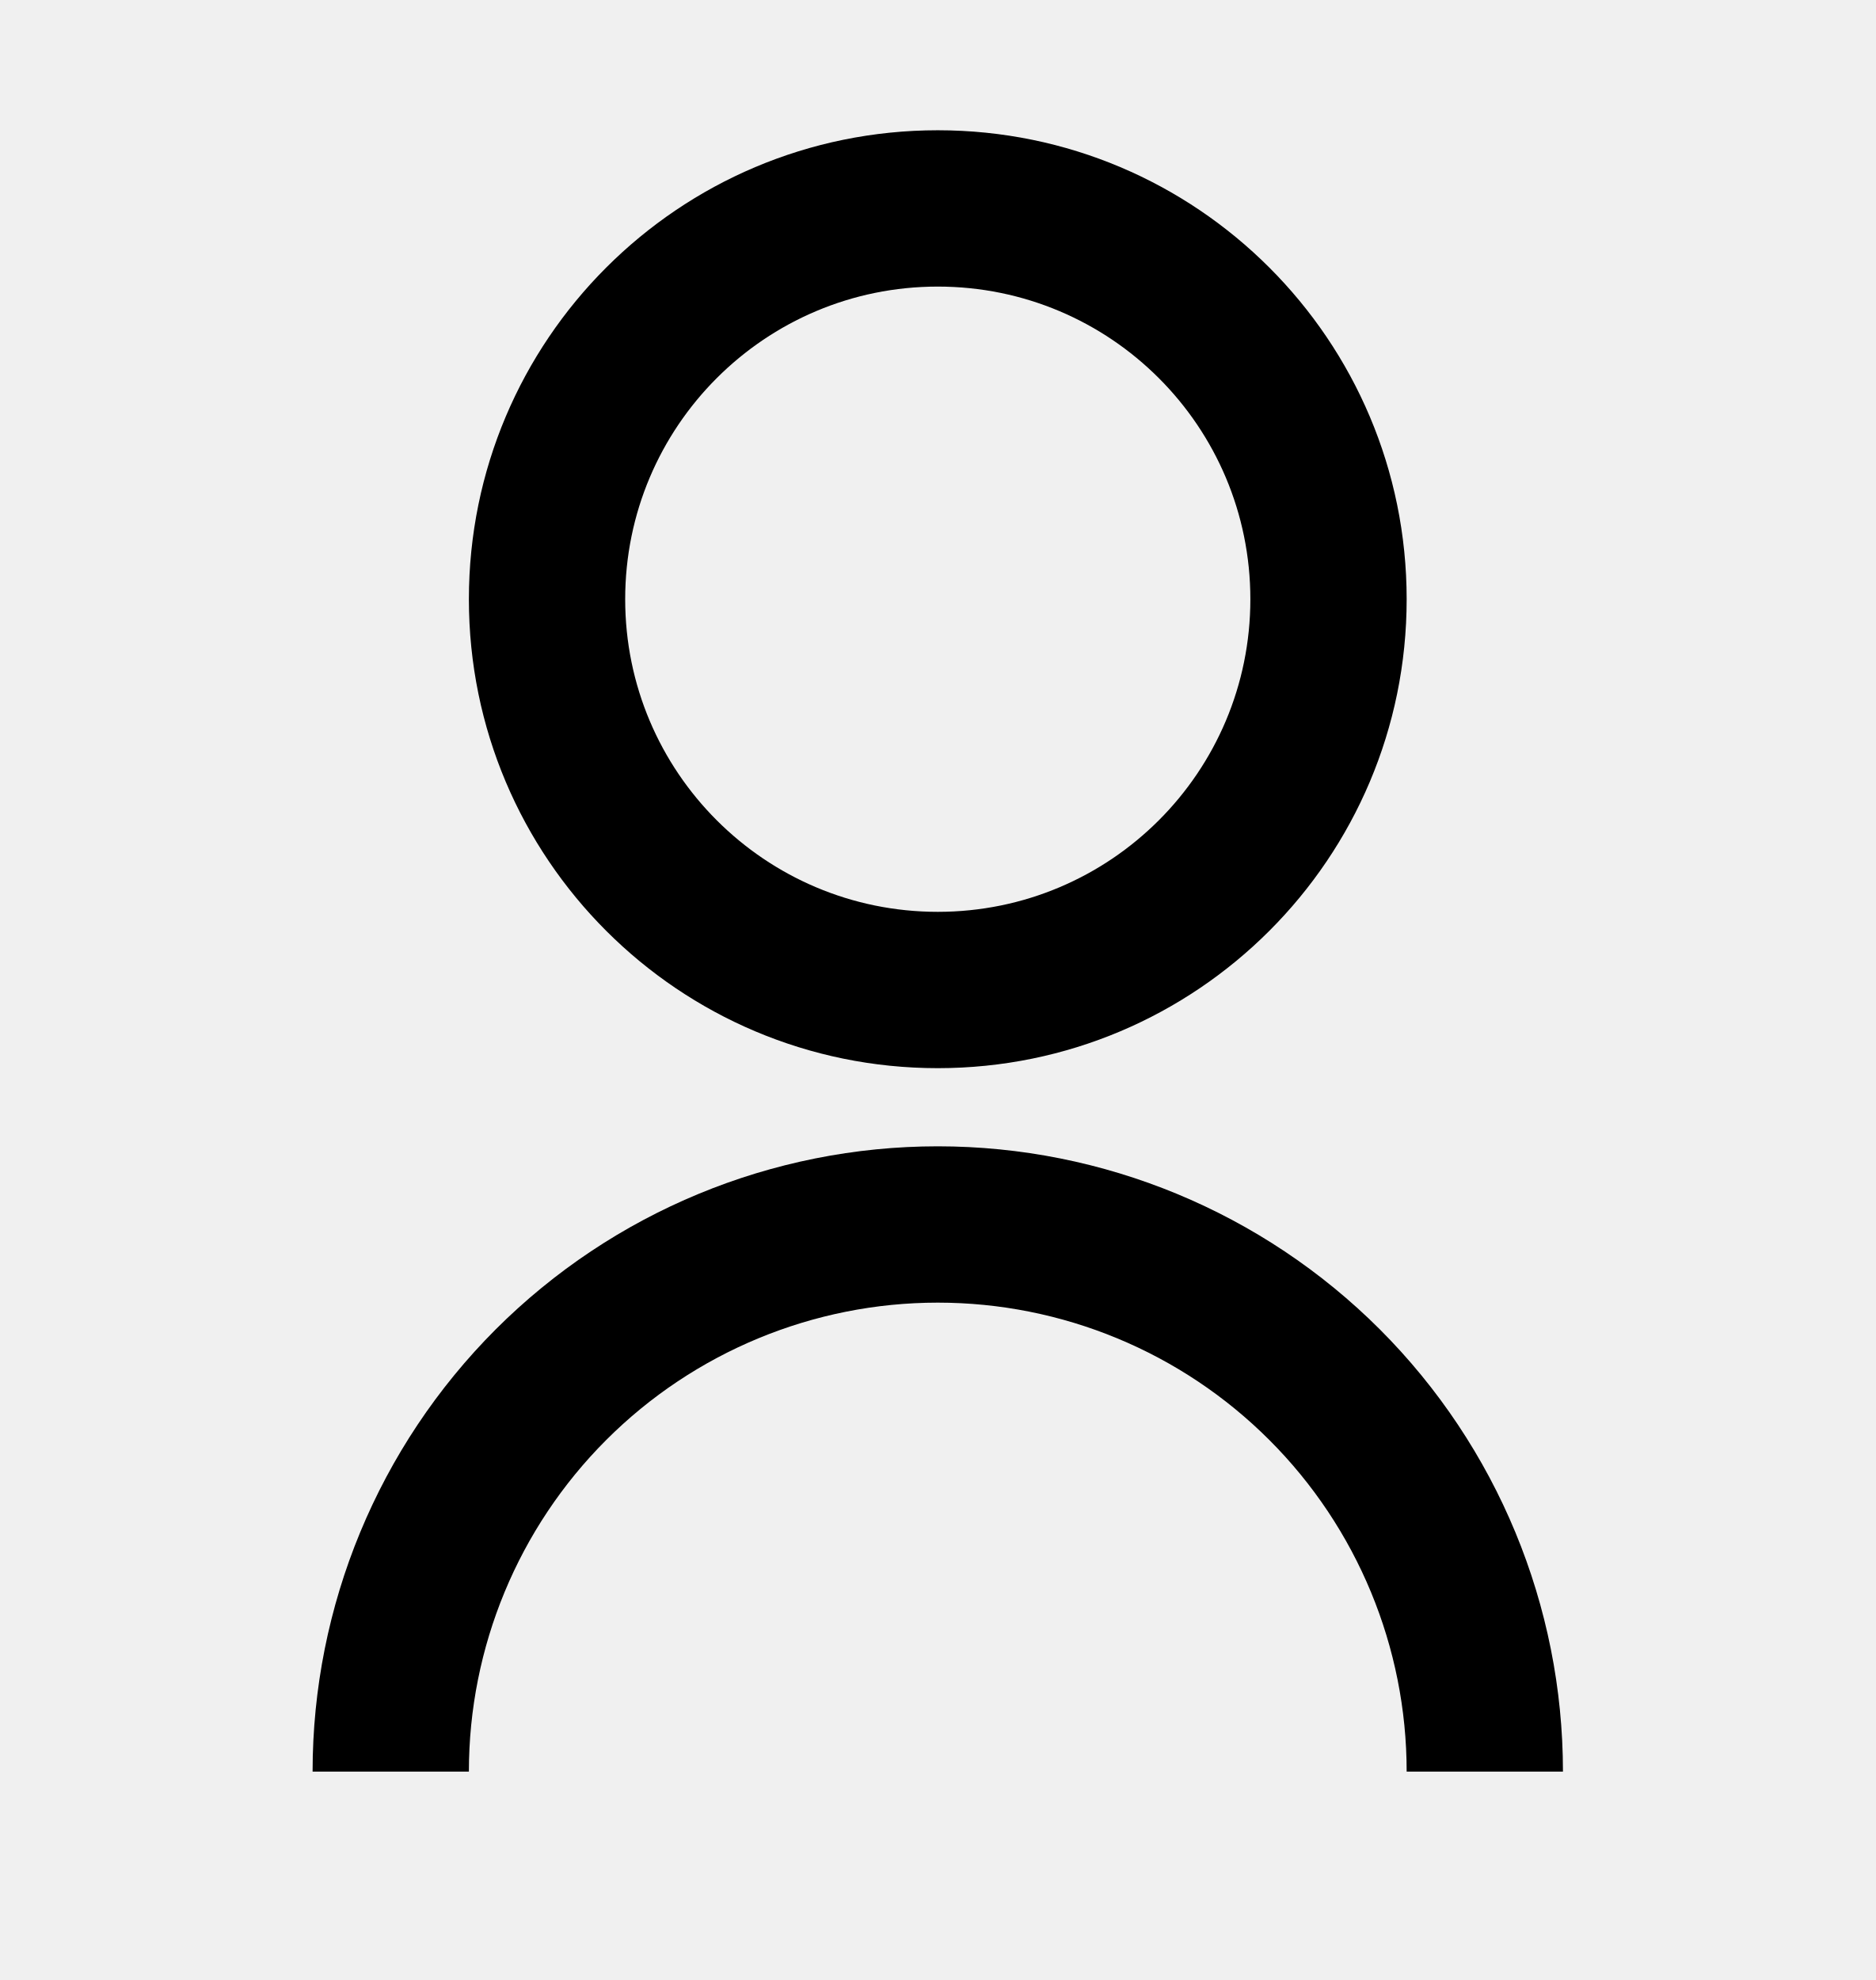
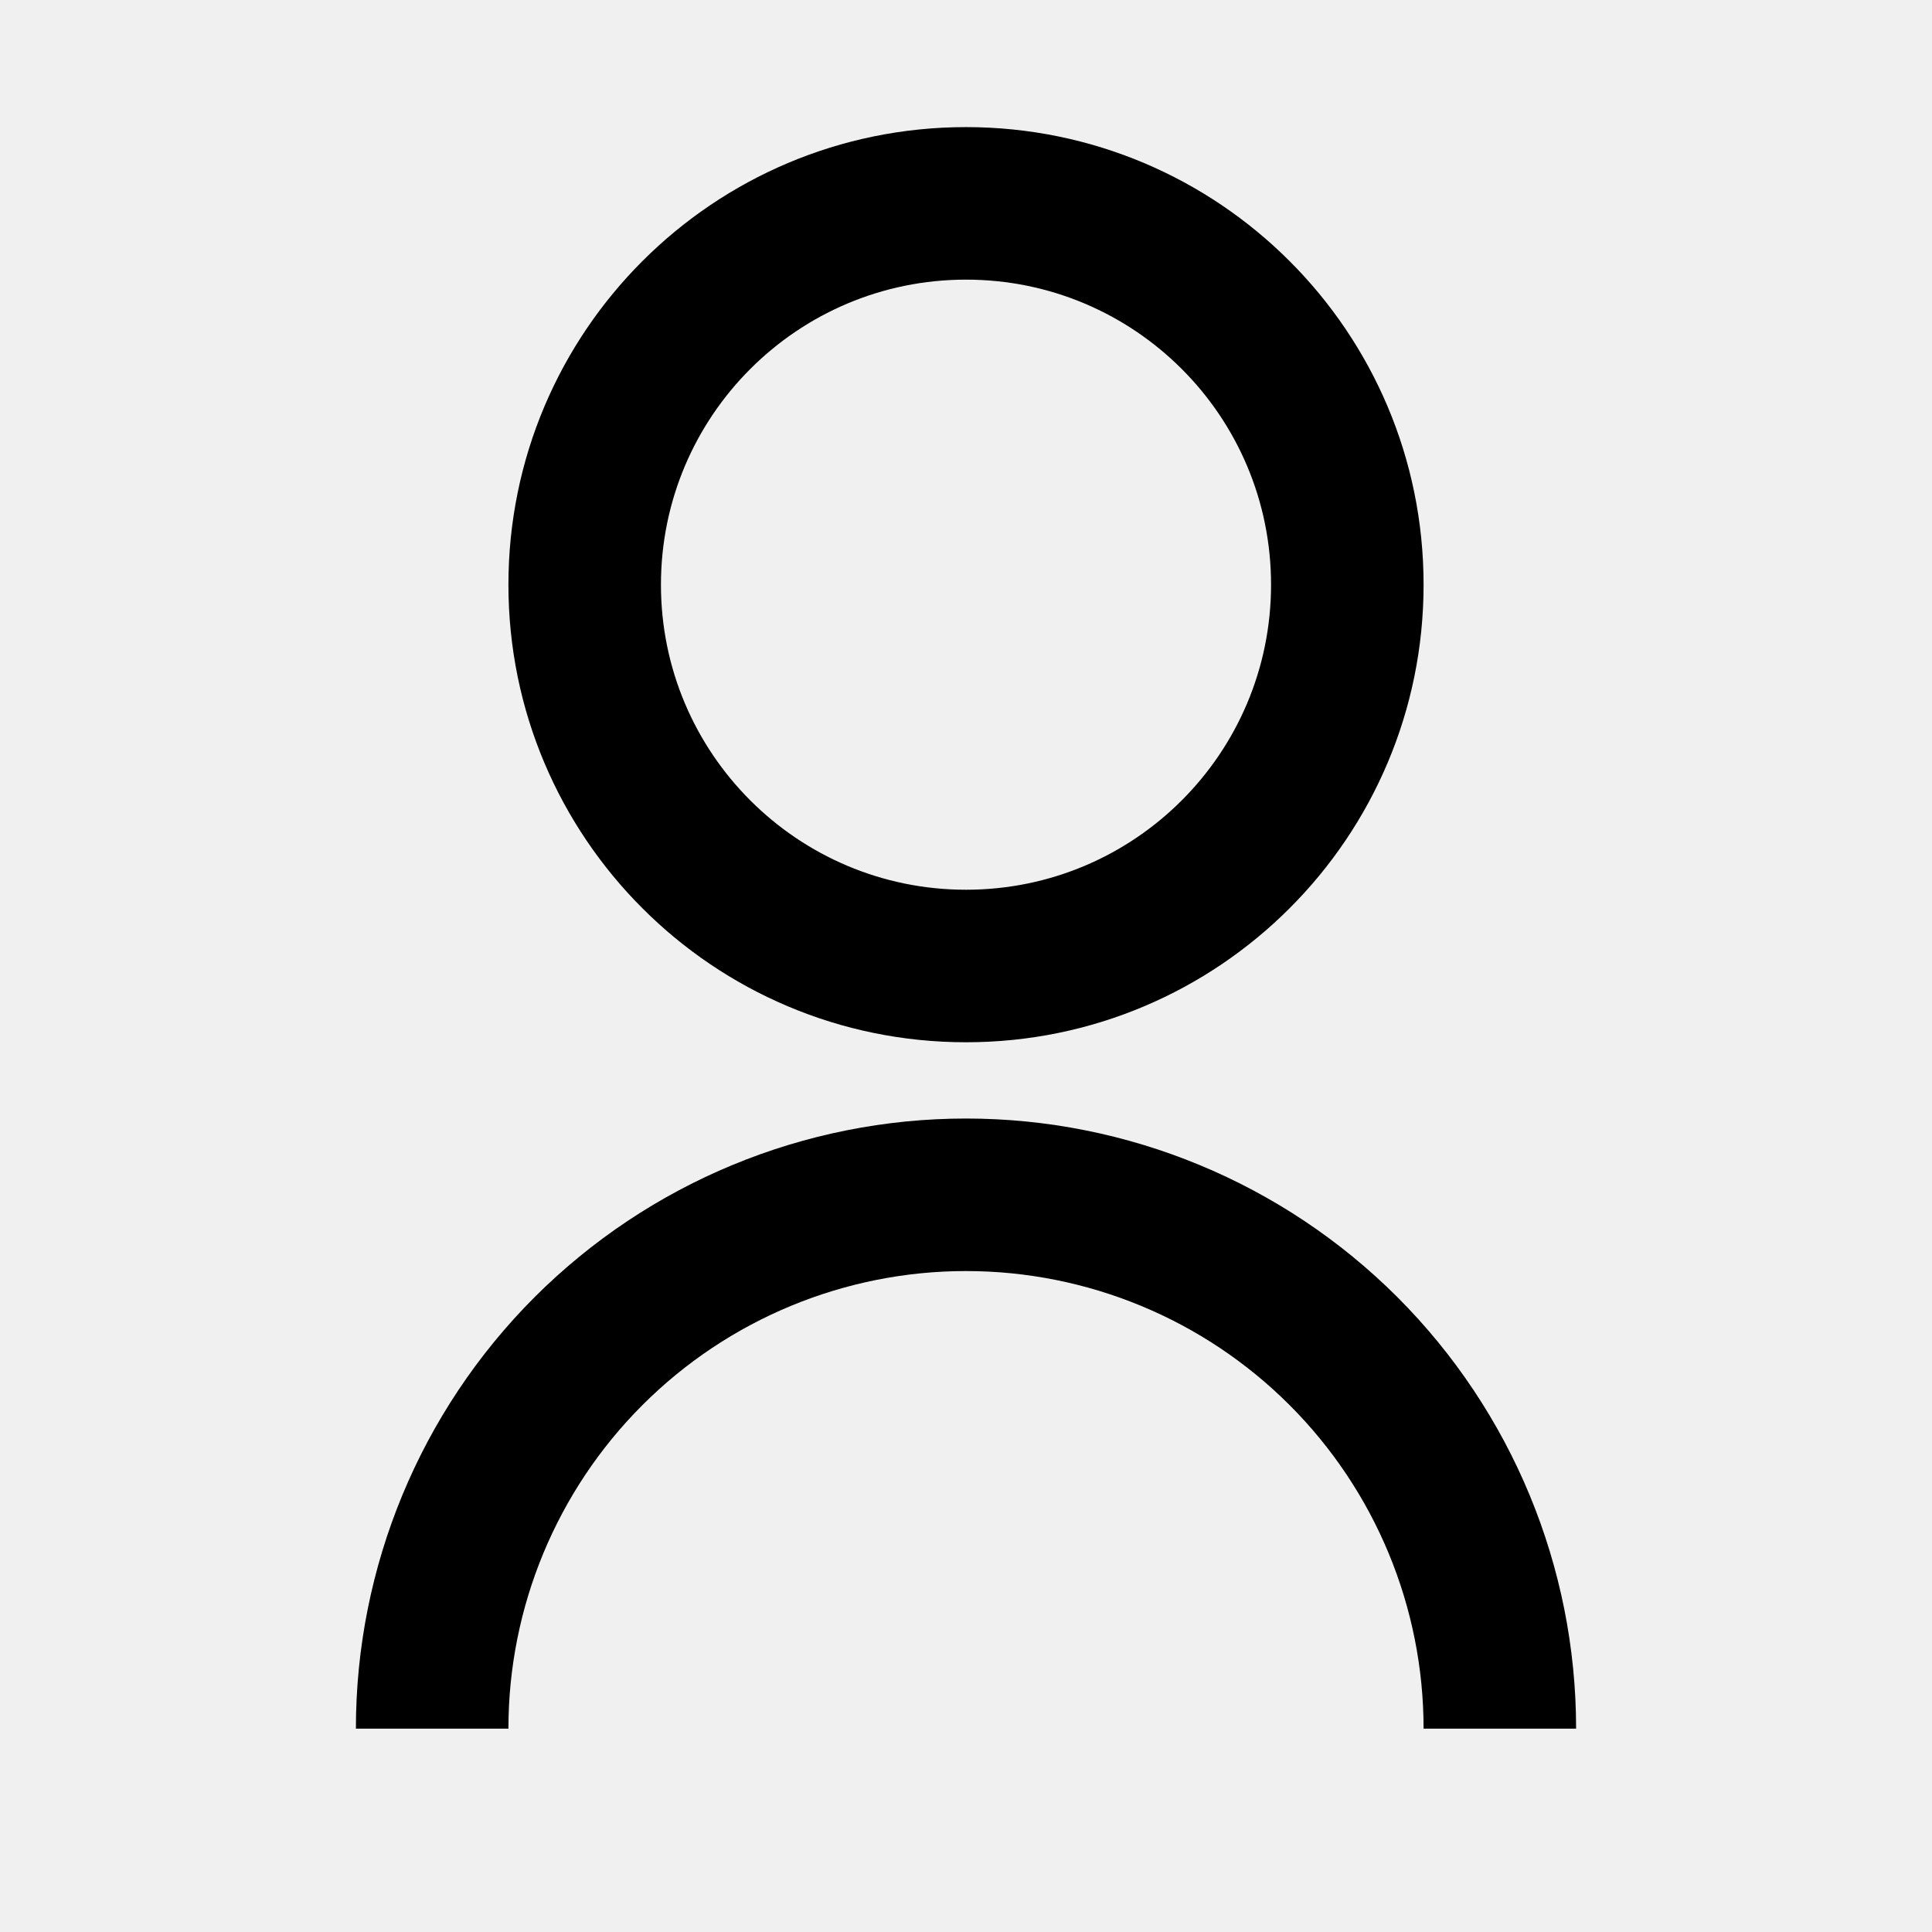
- <svg xmlns="http://www.w3.org/2000/svg" width="18" height="19" viewBox="0 0 18 19" fill="none">
+ <svg xmlns="http://www.w3.org/2000/svg" width="18" height="18" viewBox="0 0 18 19" fill="none">
  <g clip-path="url(#clip0_1306_9531)">
    <path d="M3 17C3 15.409 3.632 13.883 4.757 12.757C5.883 11.632 7.409 11 9 11C10.591 11 12.117 11.632 13.243 12.757C14.368 13.883 15 15.409 15 17H13.5C13.5 15.806 13.026 14.662 12.182 13.818C11.338 12.974 10.194 12.5 9 12.5C7.807 12.5 6.662 12.974 5.818 13.818C4.974 14.662 4.5 15.806 4.5 17H3ZM9 10.25C6.514 10.25 4.5 8.236 4.5 5.75C4.5 3.264 6.514 1.25 9 1.25C11.486 1.25 13.5 3.264 13.5 5.75C13.5 8.236 11.486 10.25 9 10.25ZM9 8.75C10.658 8.75 12 7.407 12 5.75C12 4.093 10.658 2.75 9 2.75C7.343 2.75 6 4.093 6 5.75C6 7.407 7.343 8.75 9 8.75Z" fill="black" />
  </g>
  <defs>
    <clipPath id="clip0_1306_9531">
      <rect width="18" height="18" fill="white" transform="translate(0 0.5)" />
    </clipPath>
  </defs>
</svg>
